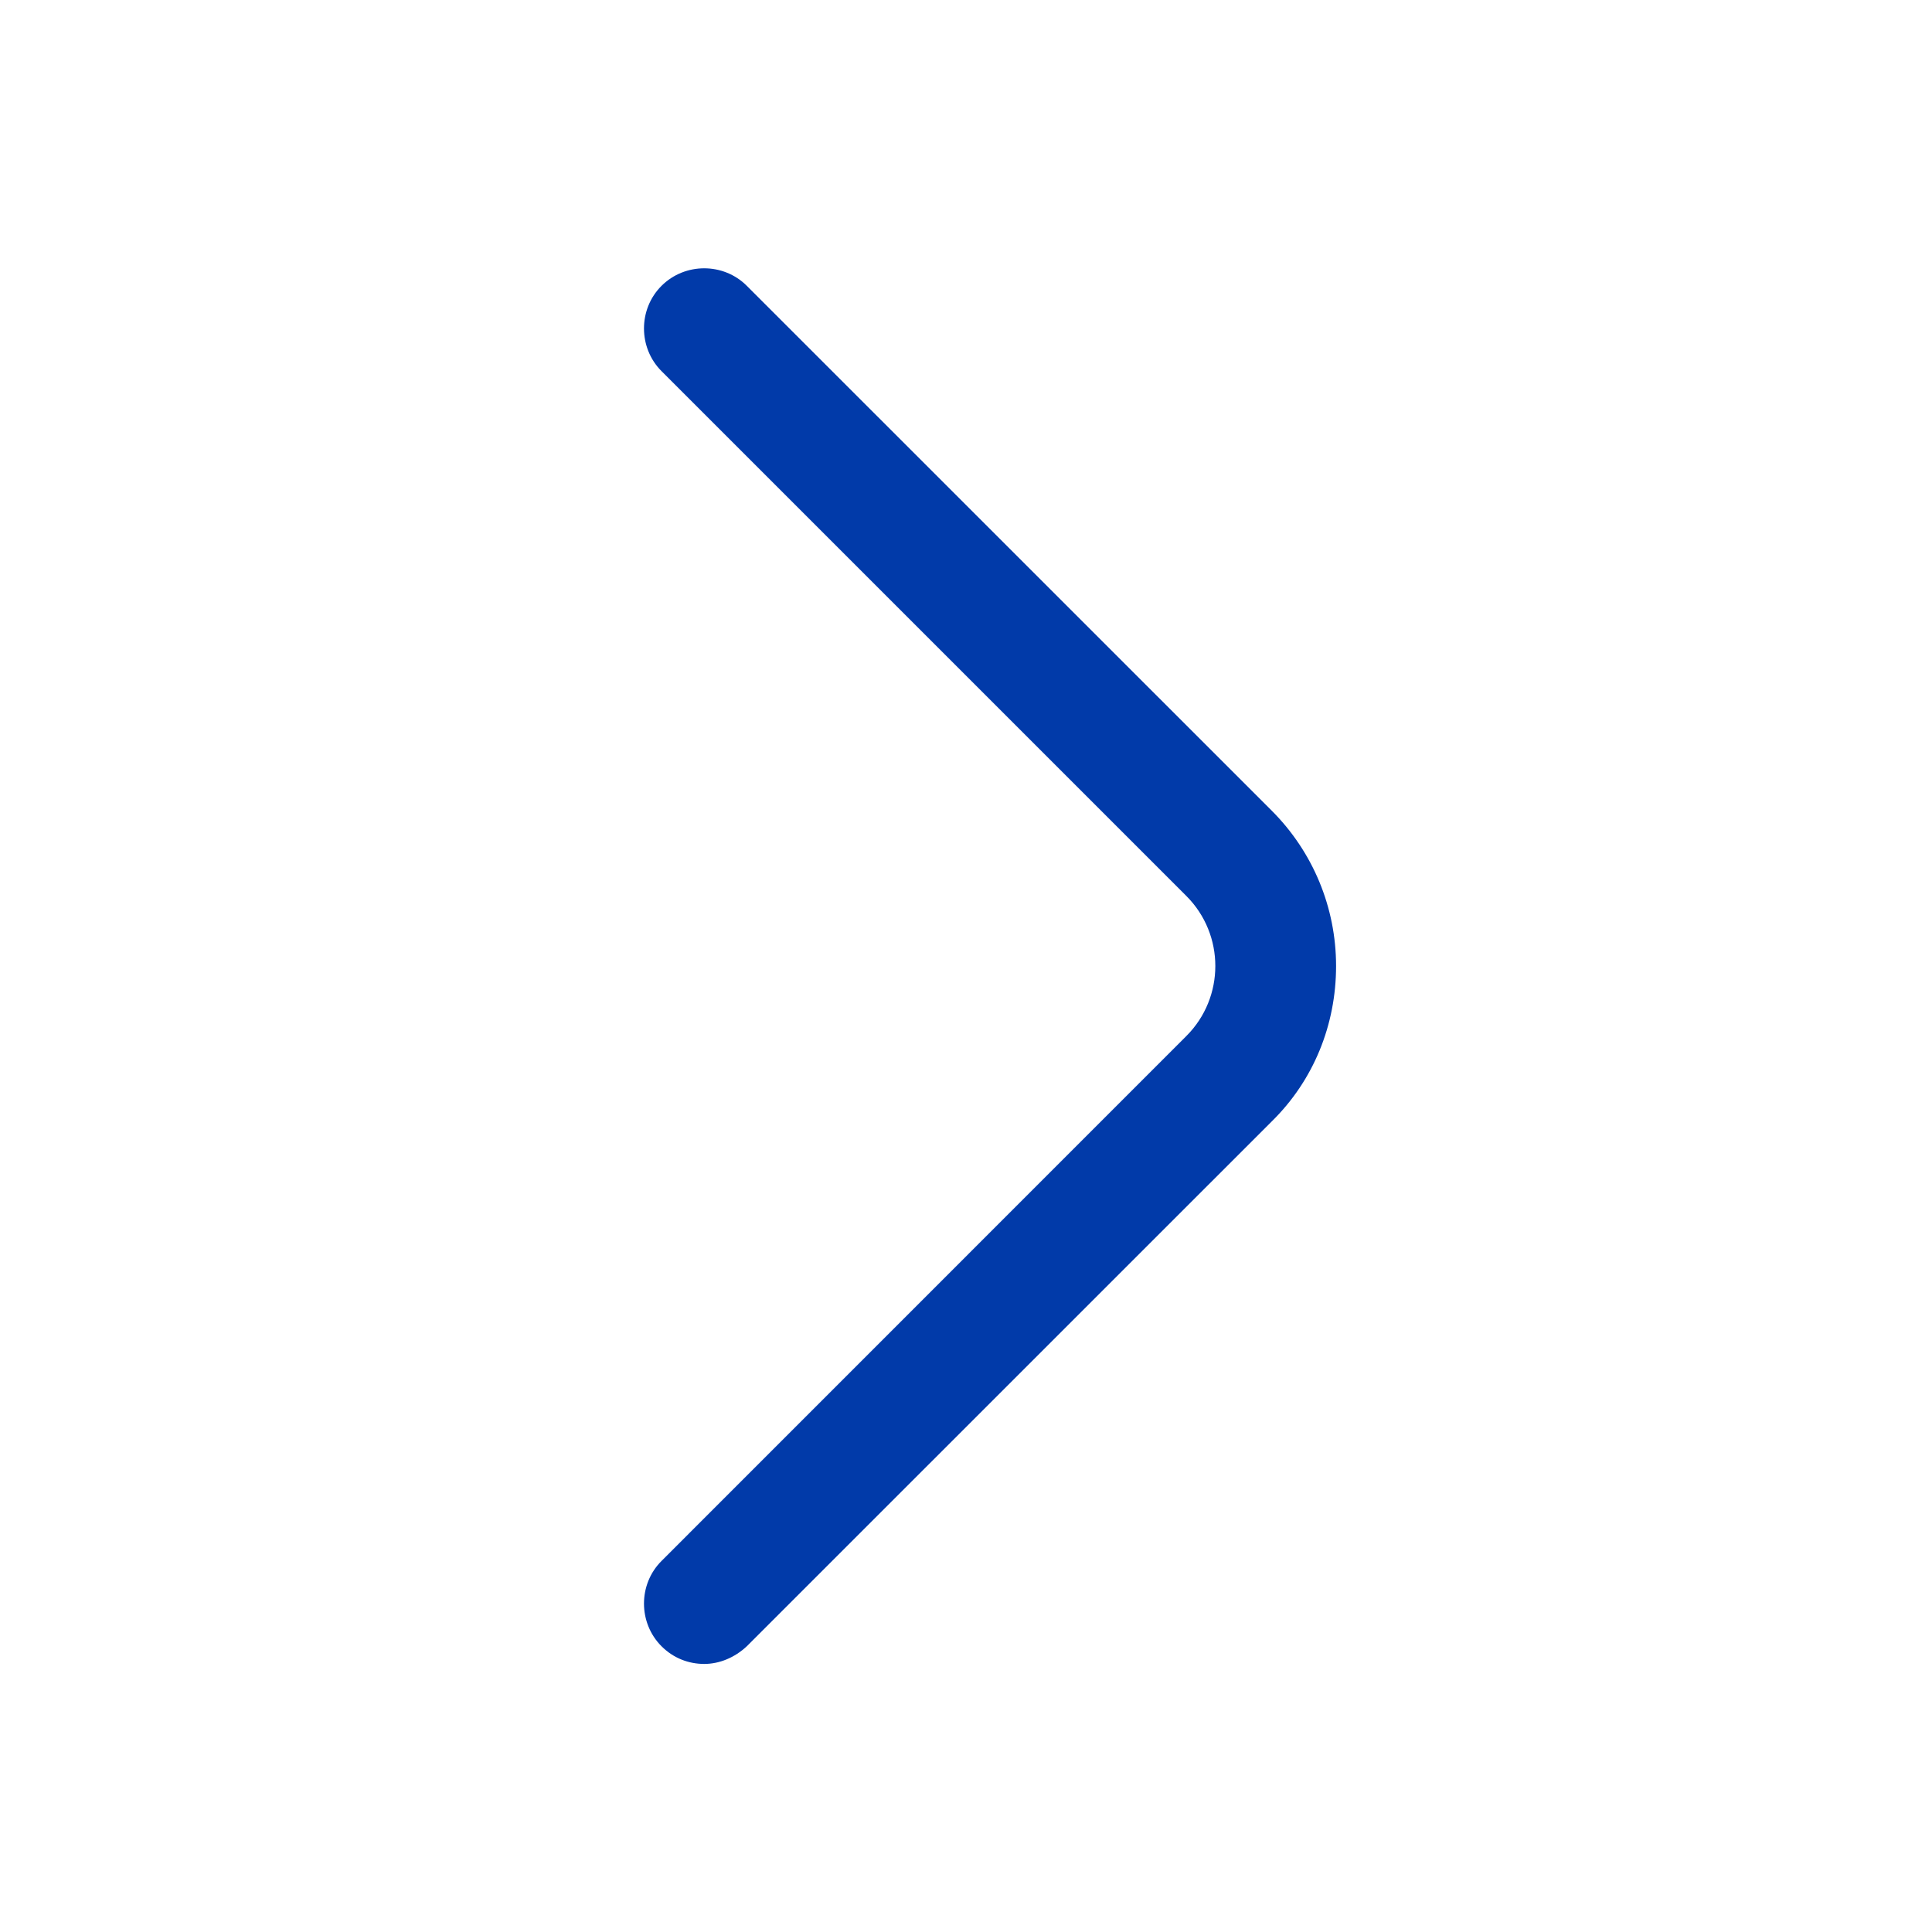
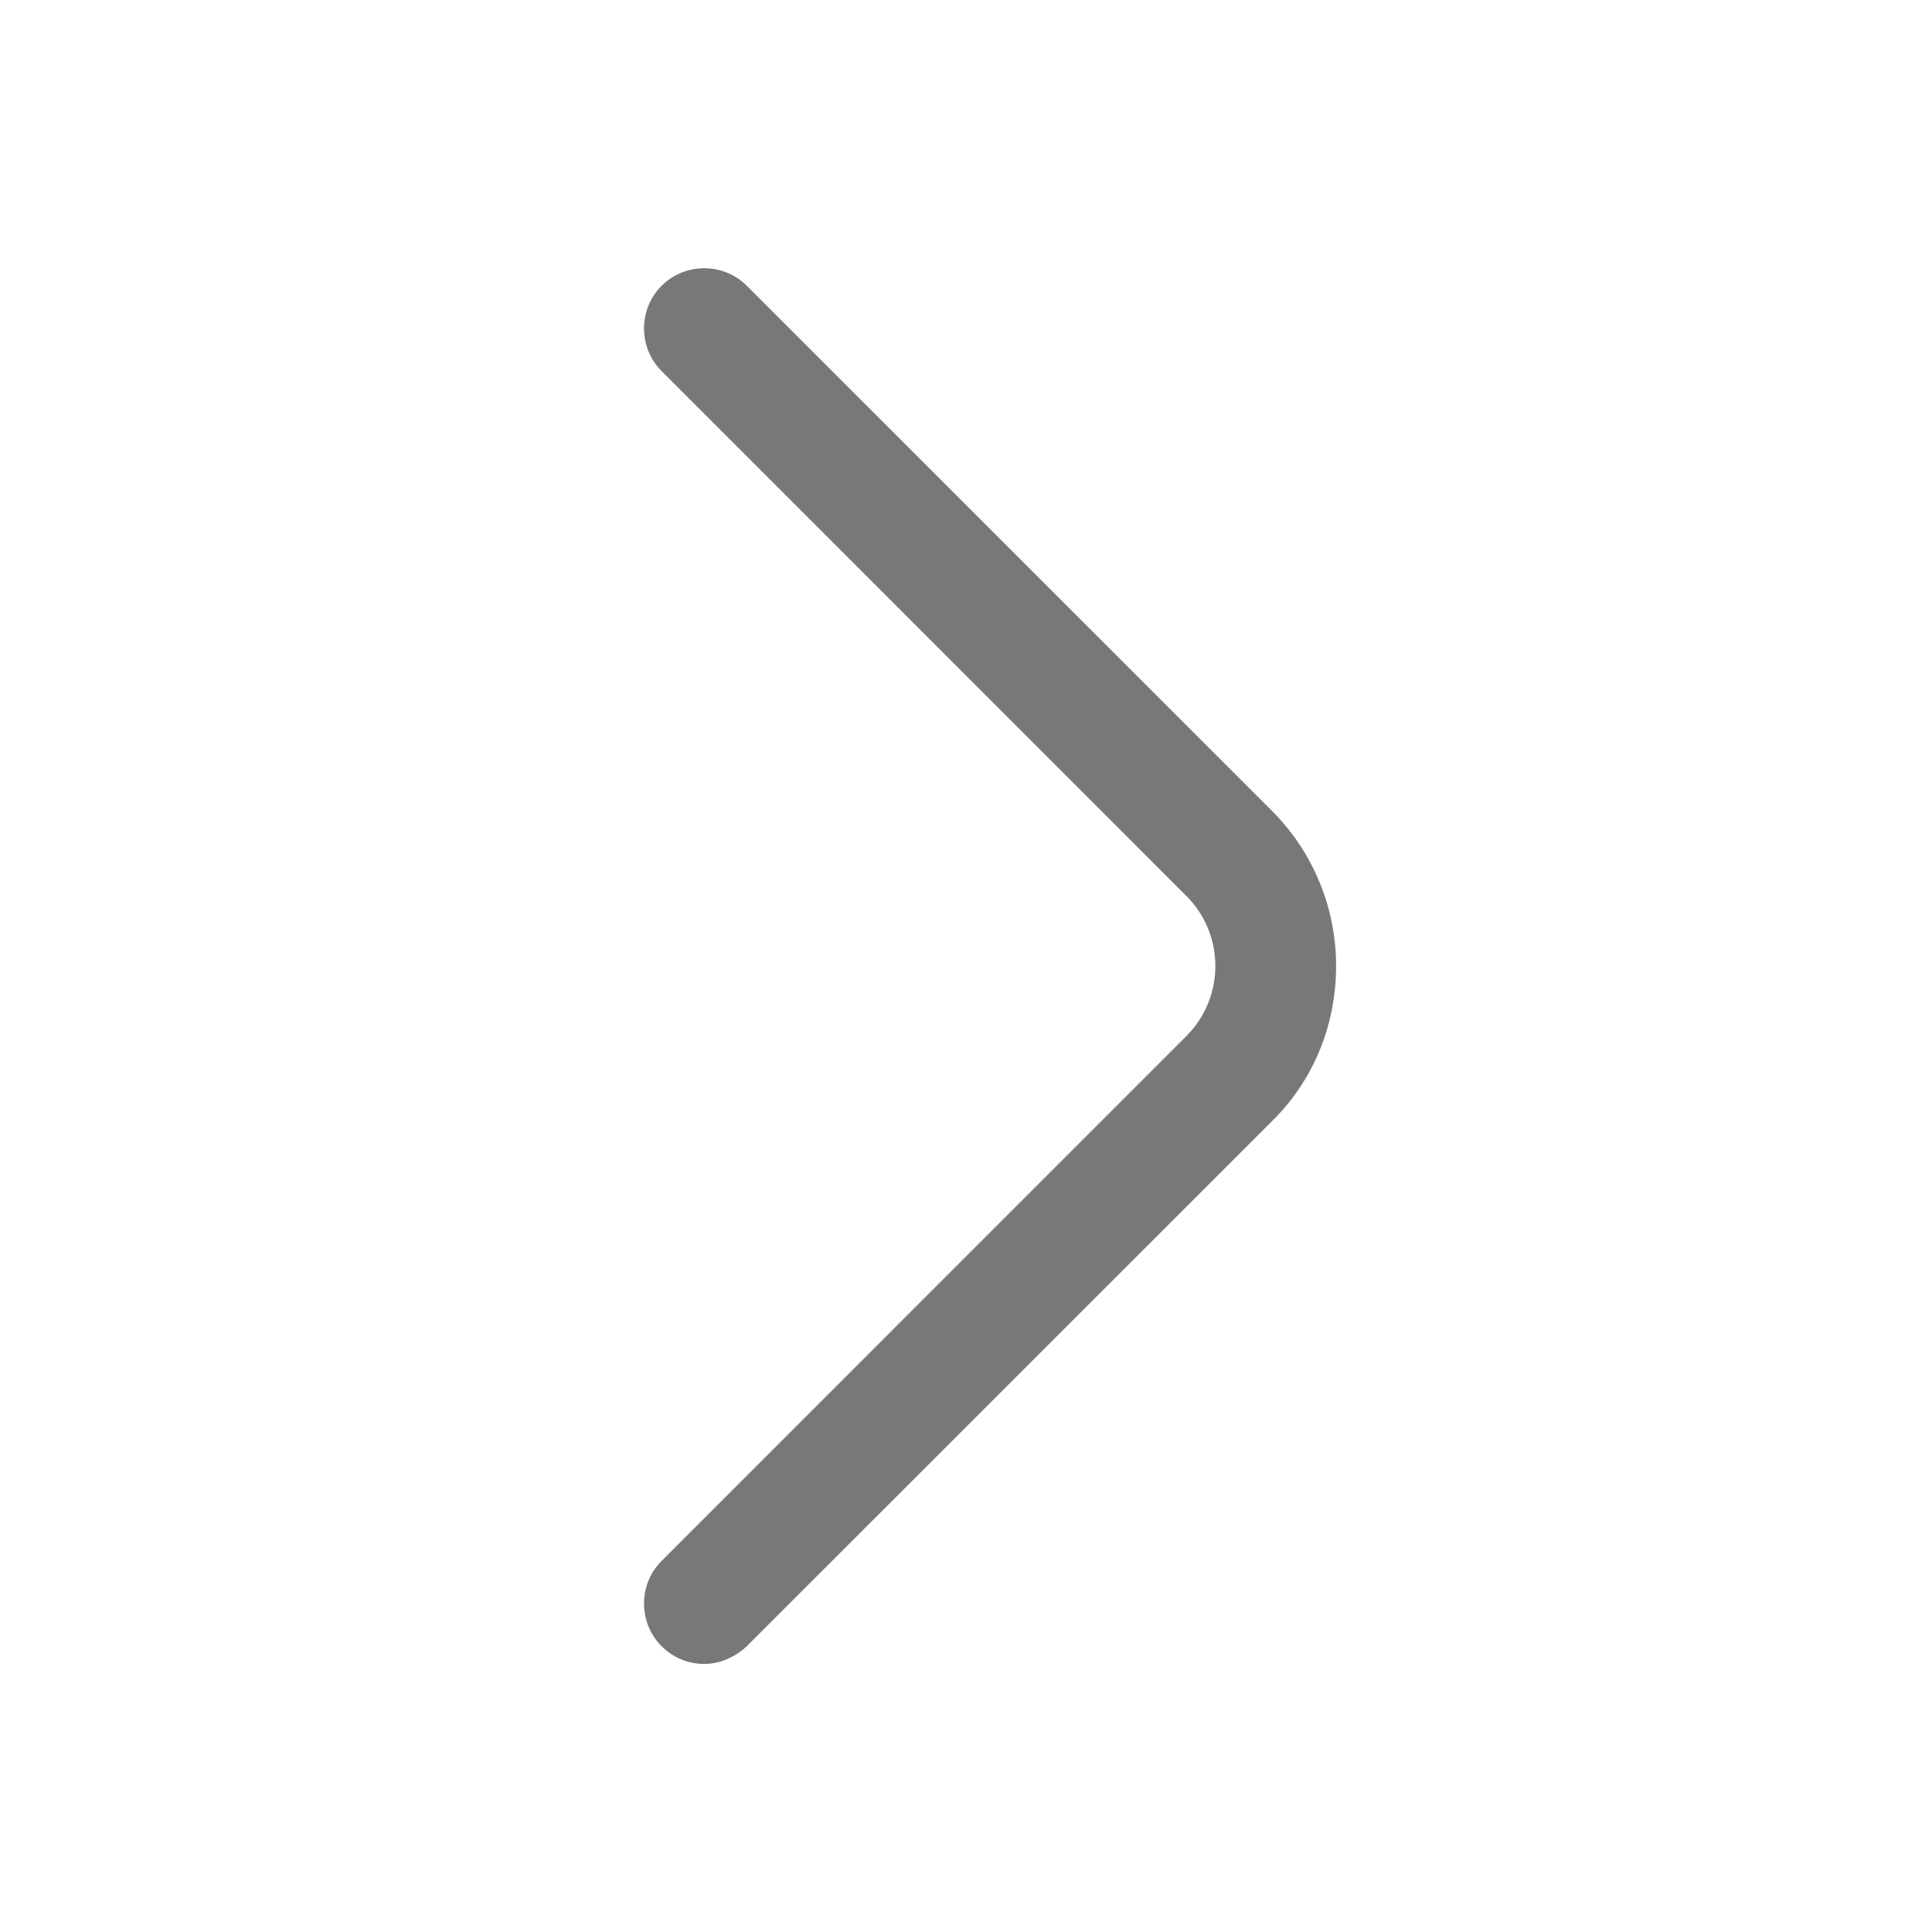
- <svg xmlns="http://www.w3.org/2000/svg" width="20" height="20" viewBox="0 0 20 20" fill="none">
-   <path d="M7.29 17.225C7.131 17.225 6.973 17.167 6.848 17.042C6.606 16.8 6.606 16.4 6.848 16.159L12.281 10.725C12.681 10.325 12.681 9.675 12.281 9.275L6.848 3.842C6.606 3.6 6.606 3.2 6.848 2.959C7.09 2.717 7.49 2.717 7.731 2.959L13.165 8.392C13.59 8.817 13.831 9.392 13.831 10C13.831 10.609 13.598 11.184 13.165 11.609L7.731 17.042C7.606 17.159 7.448 17.225 7.29 17.225Z" fill="#013AA9" />
+ <svg xmlns="http://www.w3.org/2000/svg" width="16" height="16" viewBox="0 0 16 16" fill="none">
+   <path d="M5.832 13.78C5.705 13.78 5.579 13.733 5.479 13.633C5.285 13.44 5.285 13.12 5.479 12.927L9.825 8.58C10.145 8.26 10.145 7.74 9.825 7.42L5.479 3.073C5.285 2.88 5.285 2.56 5.479 2.367C5.672 2.173 5.992 2.173 6.185 2.367L10.532 6.713C10.872 7.053 11.065 7.513 11.065 8C11.065 8.487 10.879 8.947 10.532 9.287L6.185 13.633C6.085 13.727 5.958 13.78 5.832 13.78Z" fill="#787878" />
</svg>
